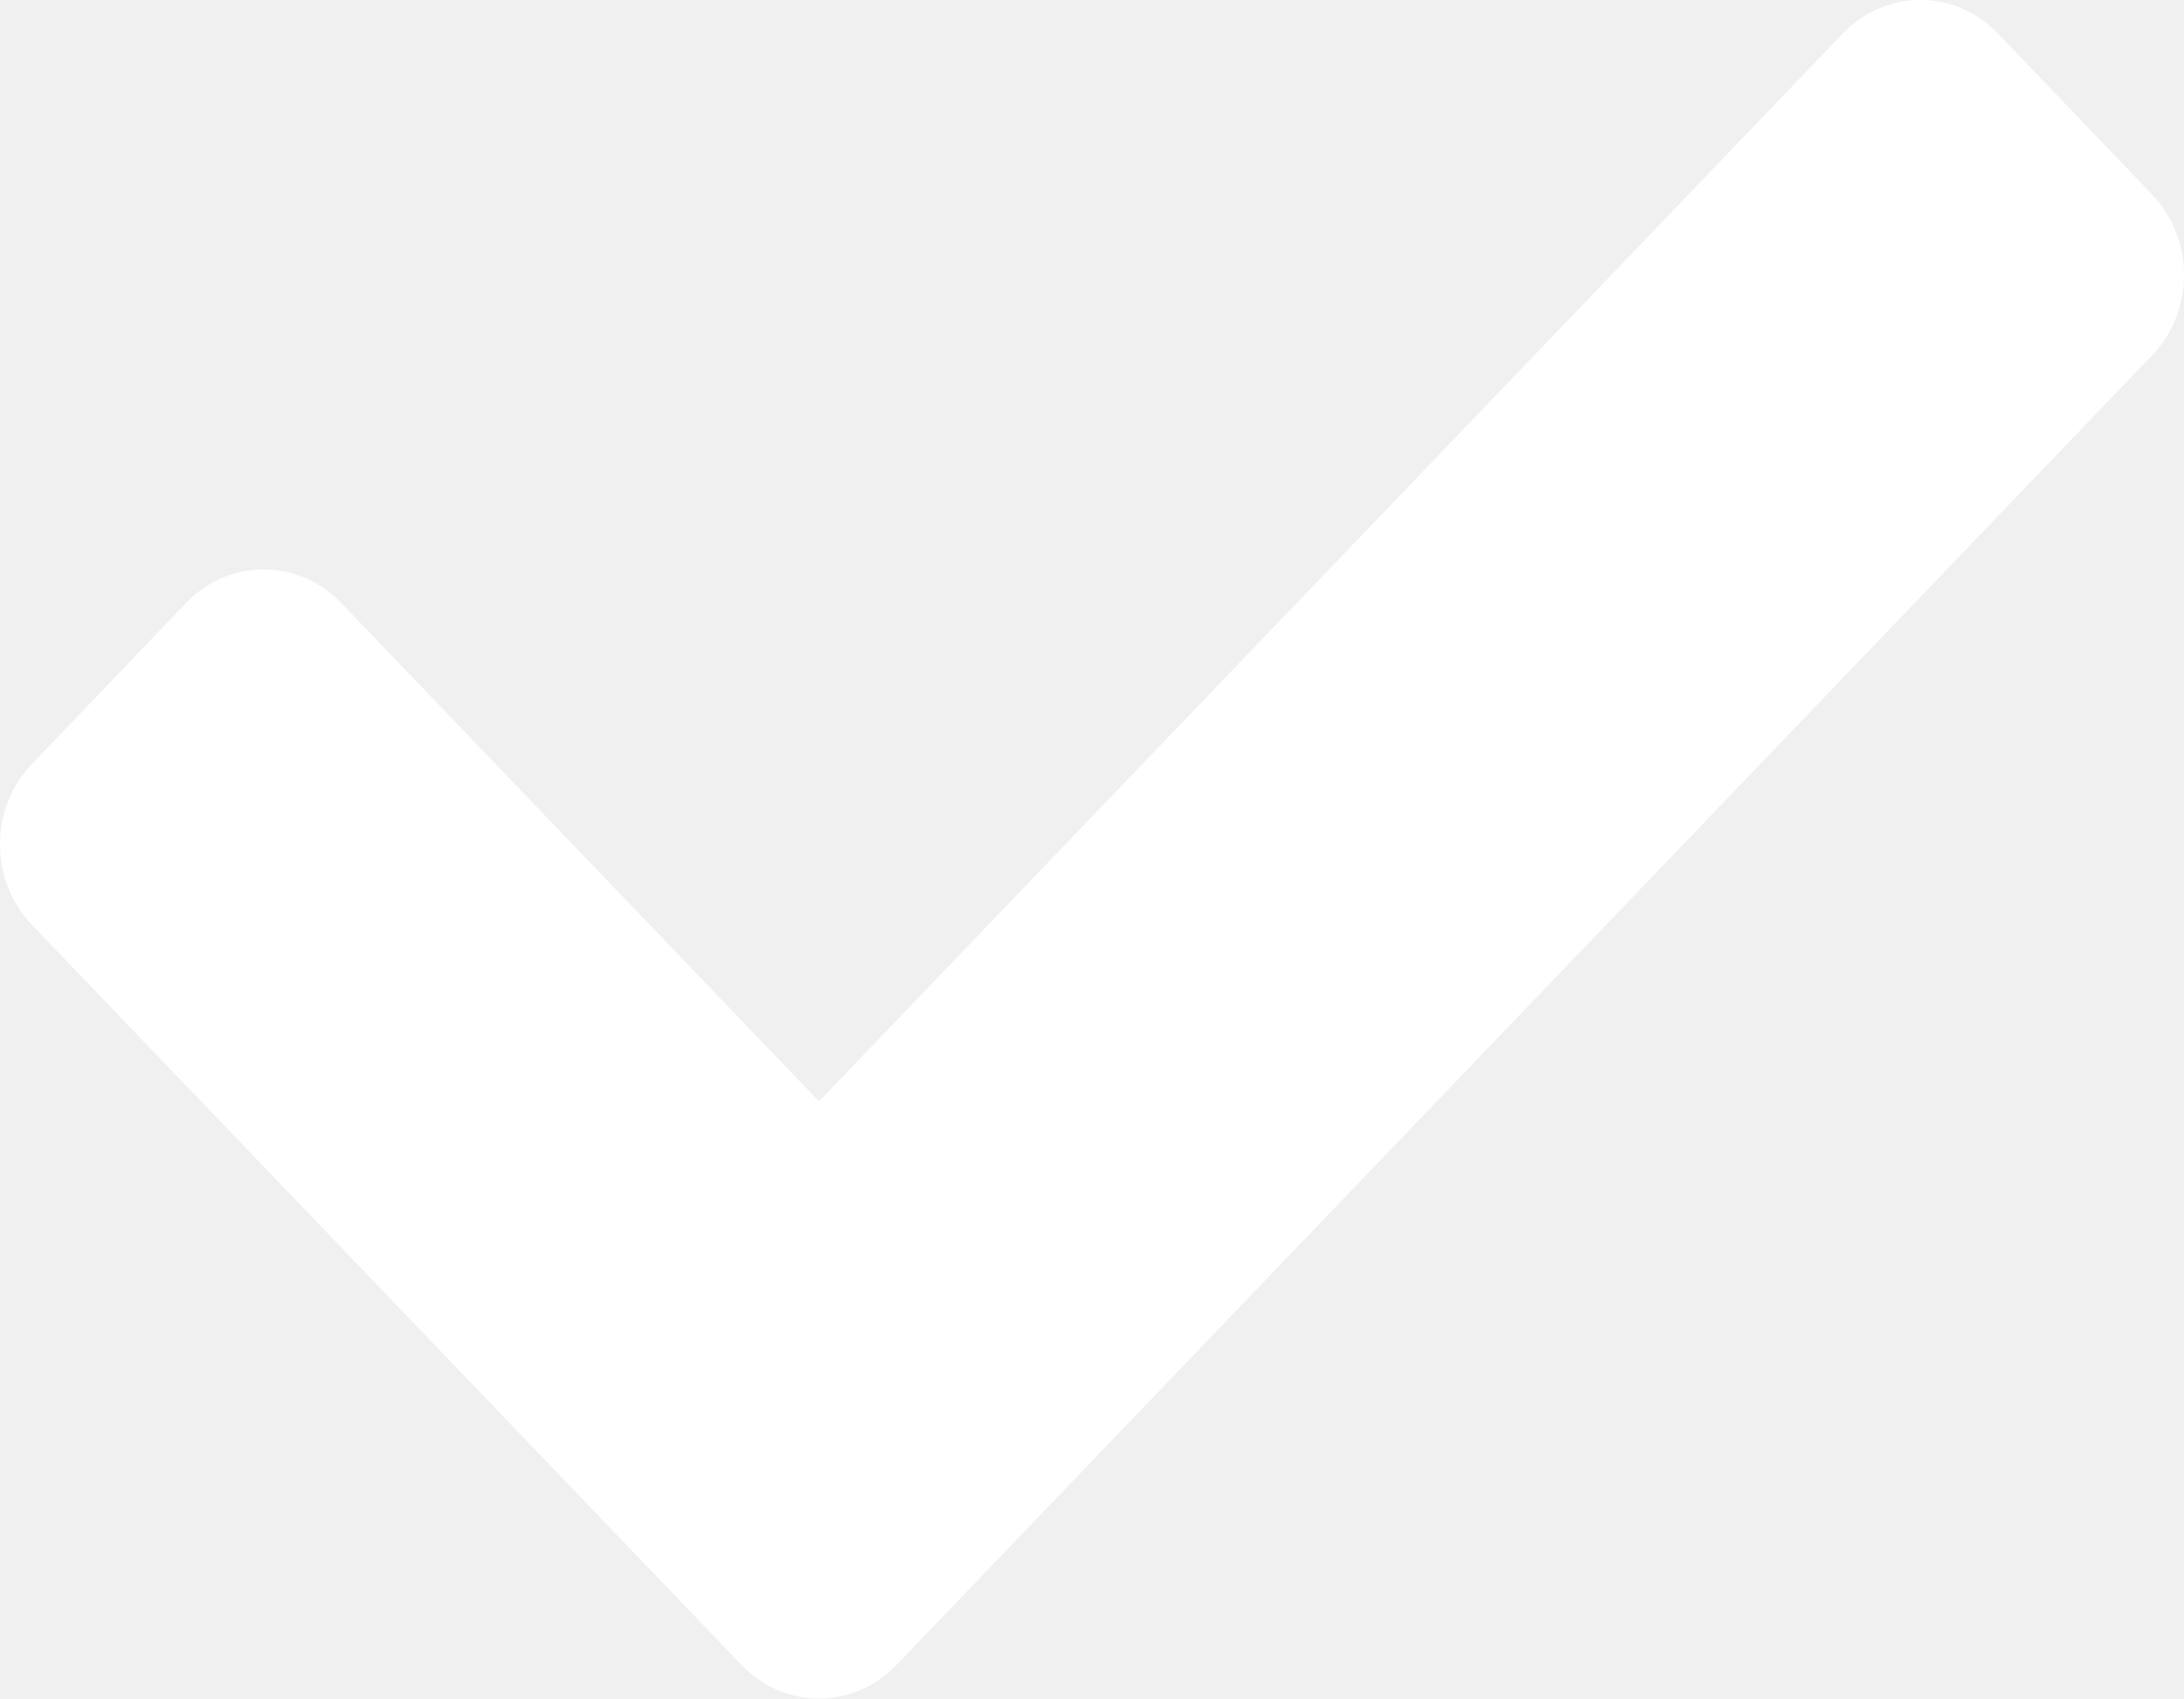
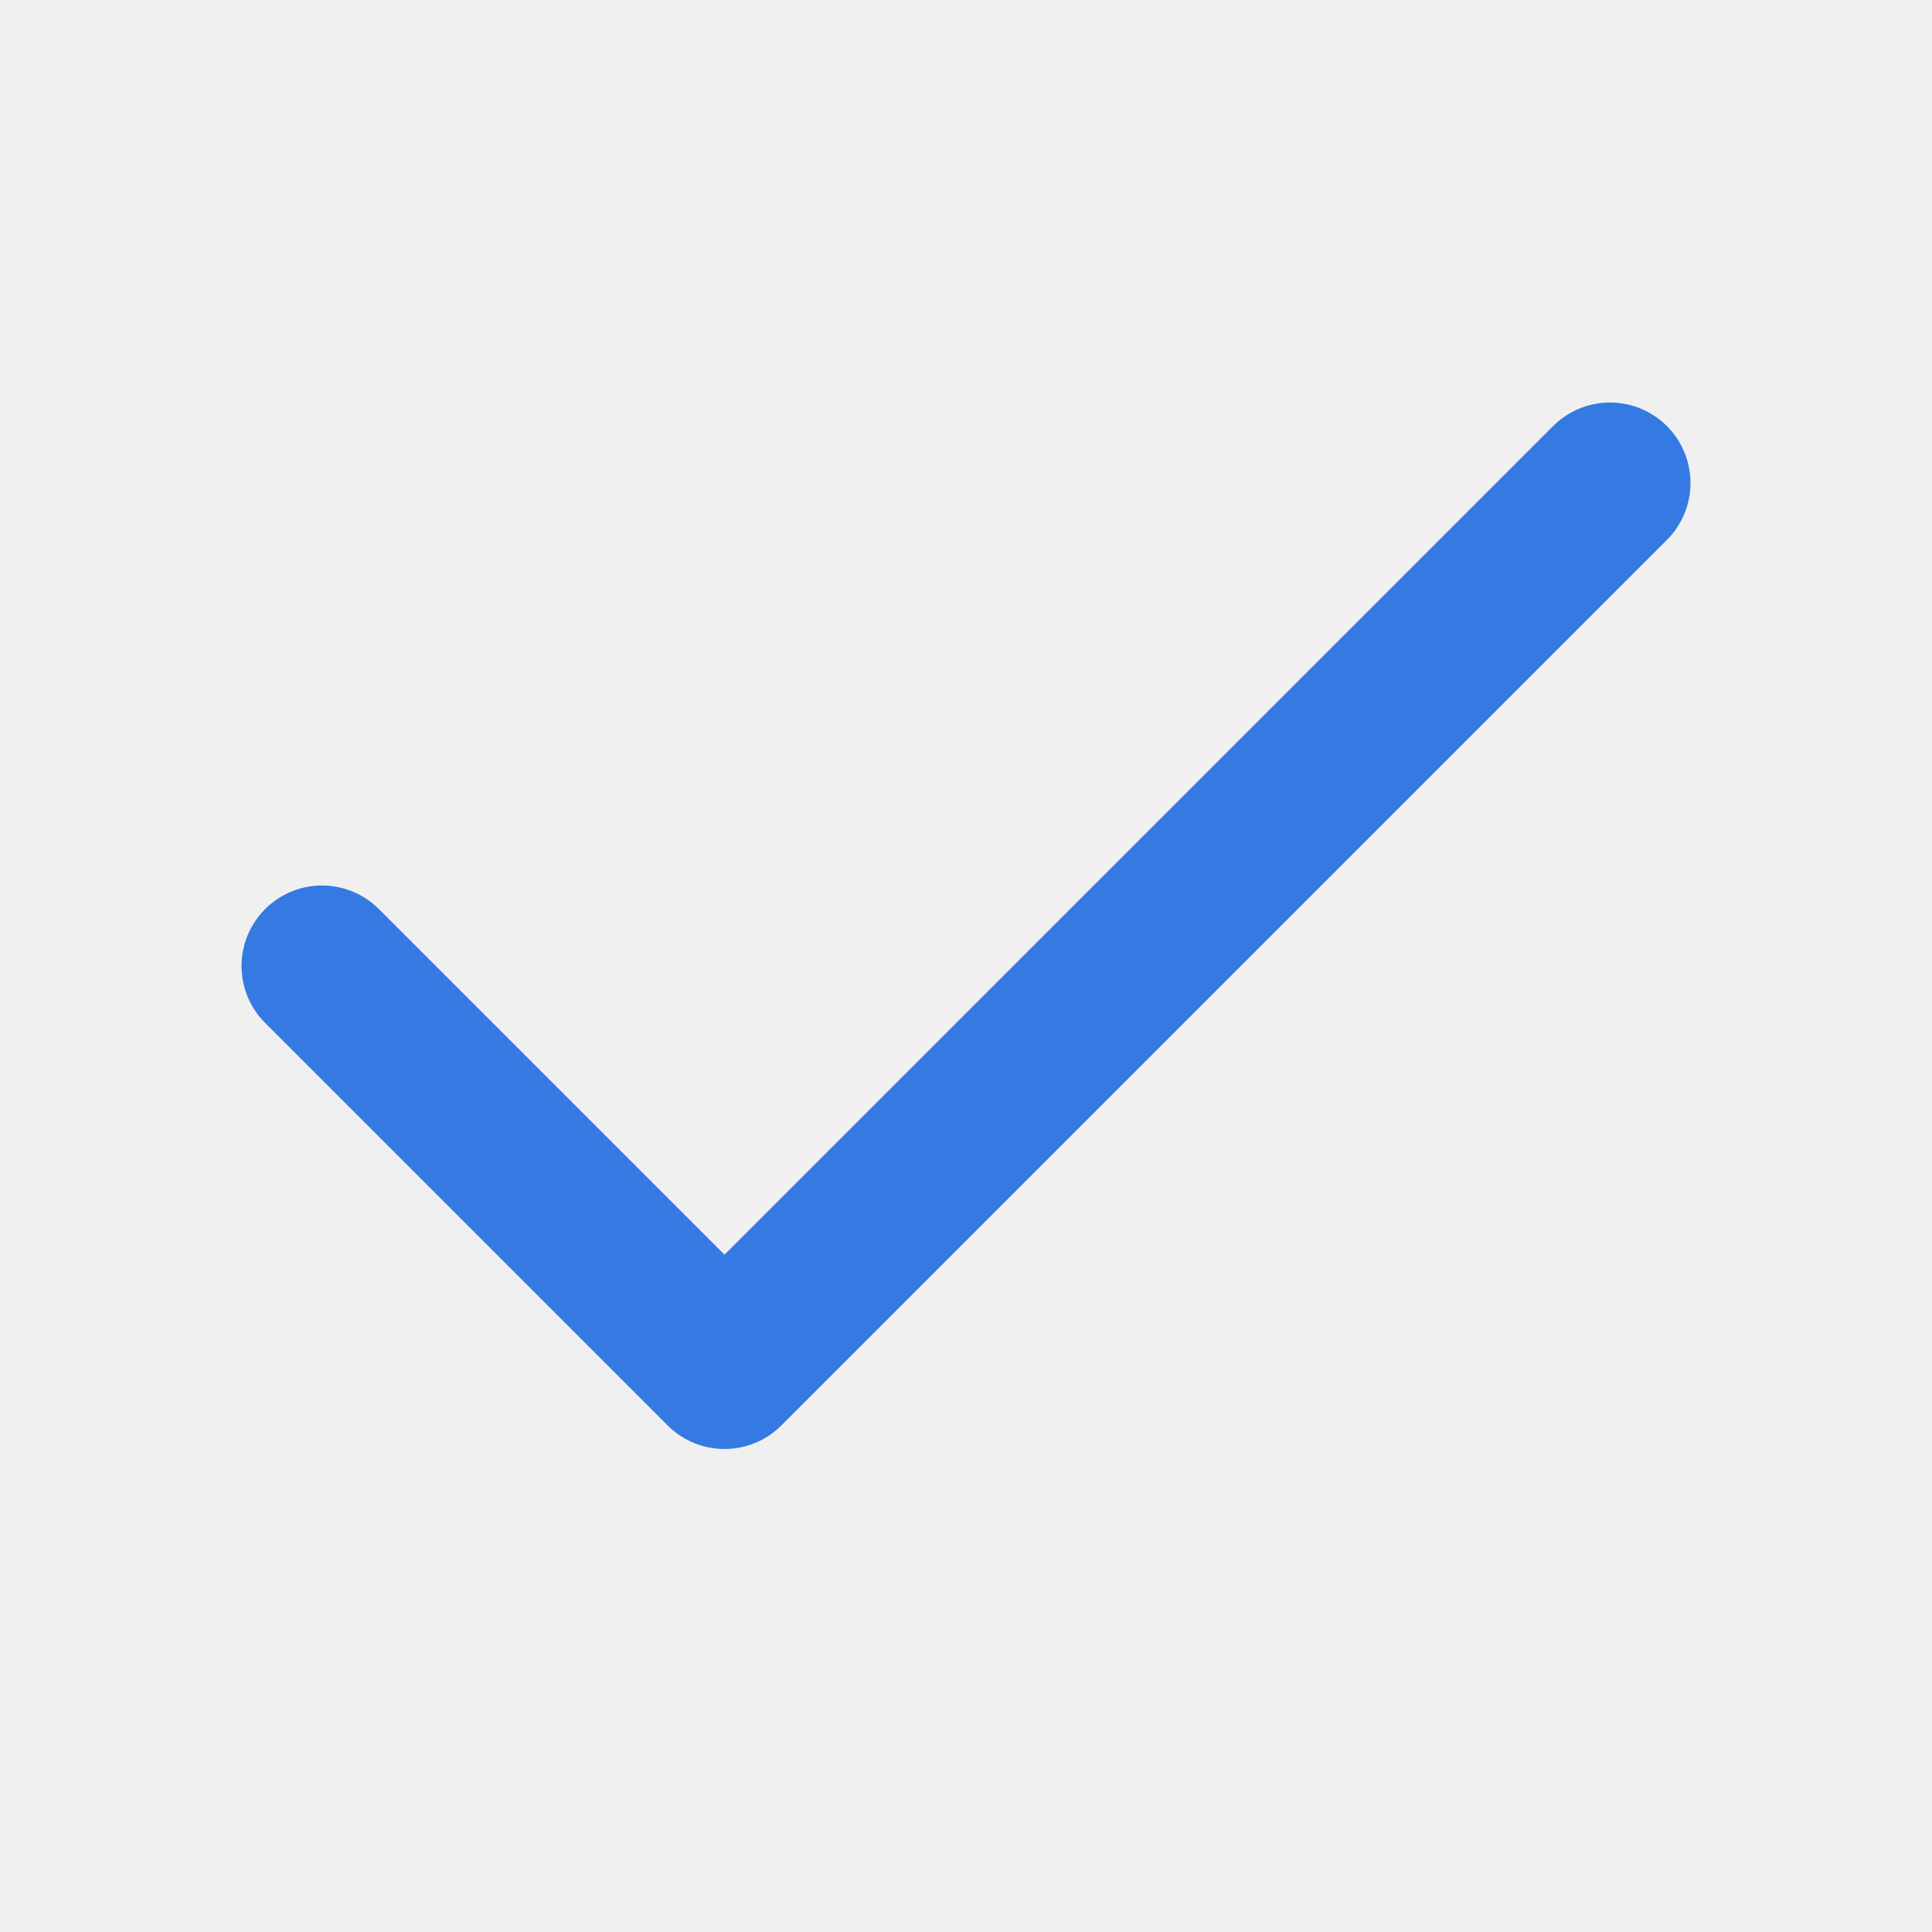
- <svg xmlns="http://www.w3.org/2000/svg" width="9" height="7" viewBox="0 0 9 7" fill="none">
-   <path d="M3.057 6.863L0.132 3.812C-0.044 3.628 -0.044 3.331 0.132 3.148L0.768 2.484C0.944 2.301 1.229 2.301 1.405 2.484L3.375 4.539L7.595 0.137C7.771 -0.046 8.056 -0.046 8.232 0.137L8.868 0.801C9.044 0.985 9.044 1.282 8.868 1.465L3.693 6.863C3.517 7.046 3.233 7.046 3.057 6.863Z" fill="white" />
+ <svg xmlns="http://www.w3.org/2000/svg" width="46" height="46" viewBox="0 0 46 46" fill="none">
+   <path d="M38.333 11.5L17.25 32.583L7.667 23" stroke="#347AE2" stroke-width="3.833" stroke-linecap="round" stroke-linejoin="round" />
</svg>
